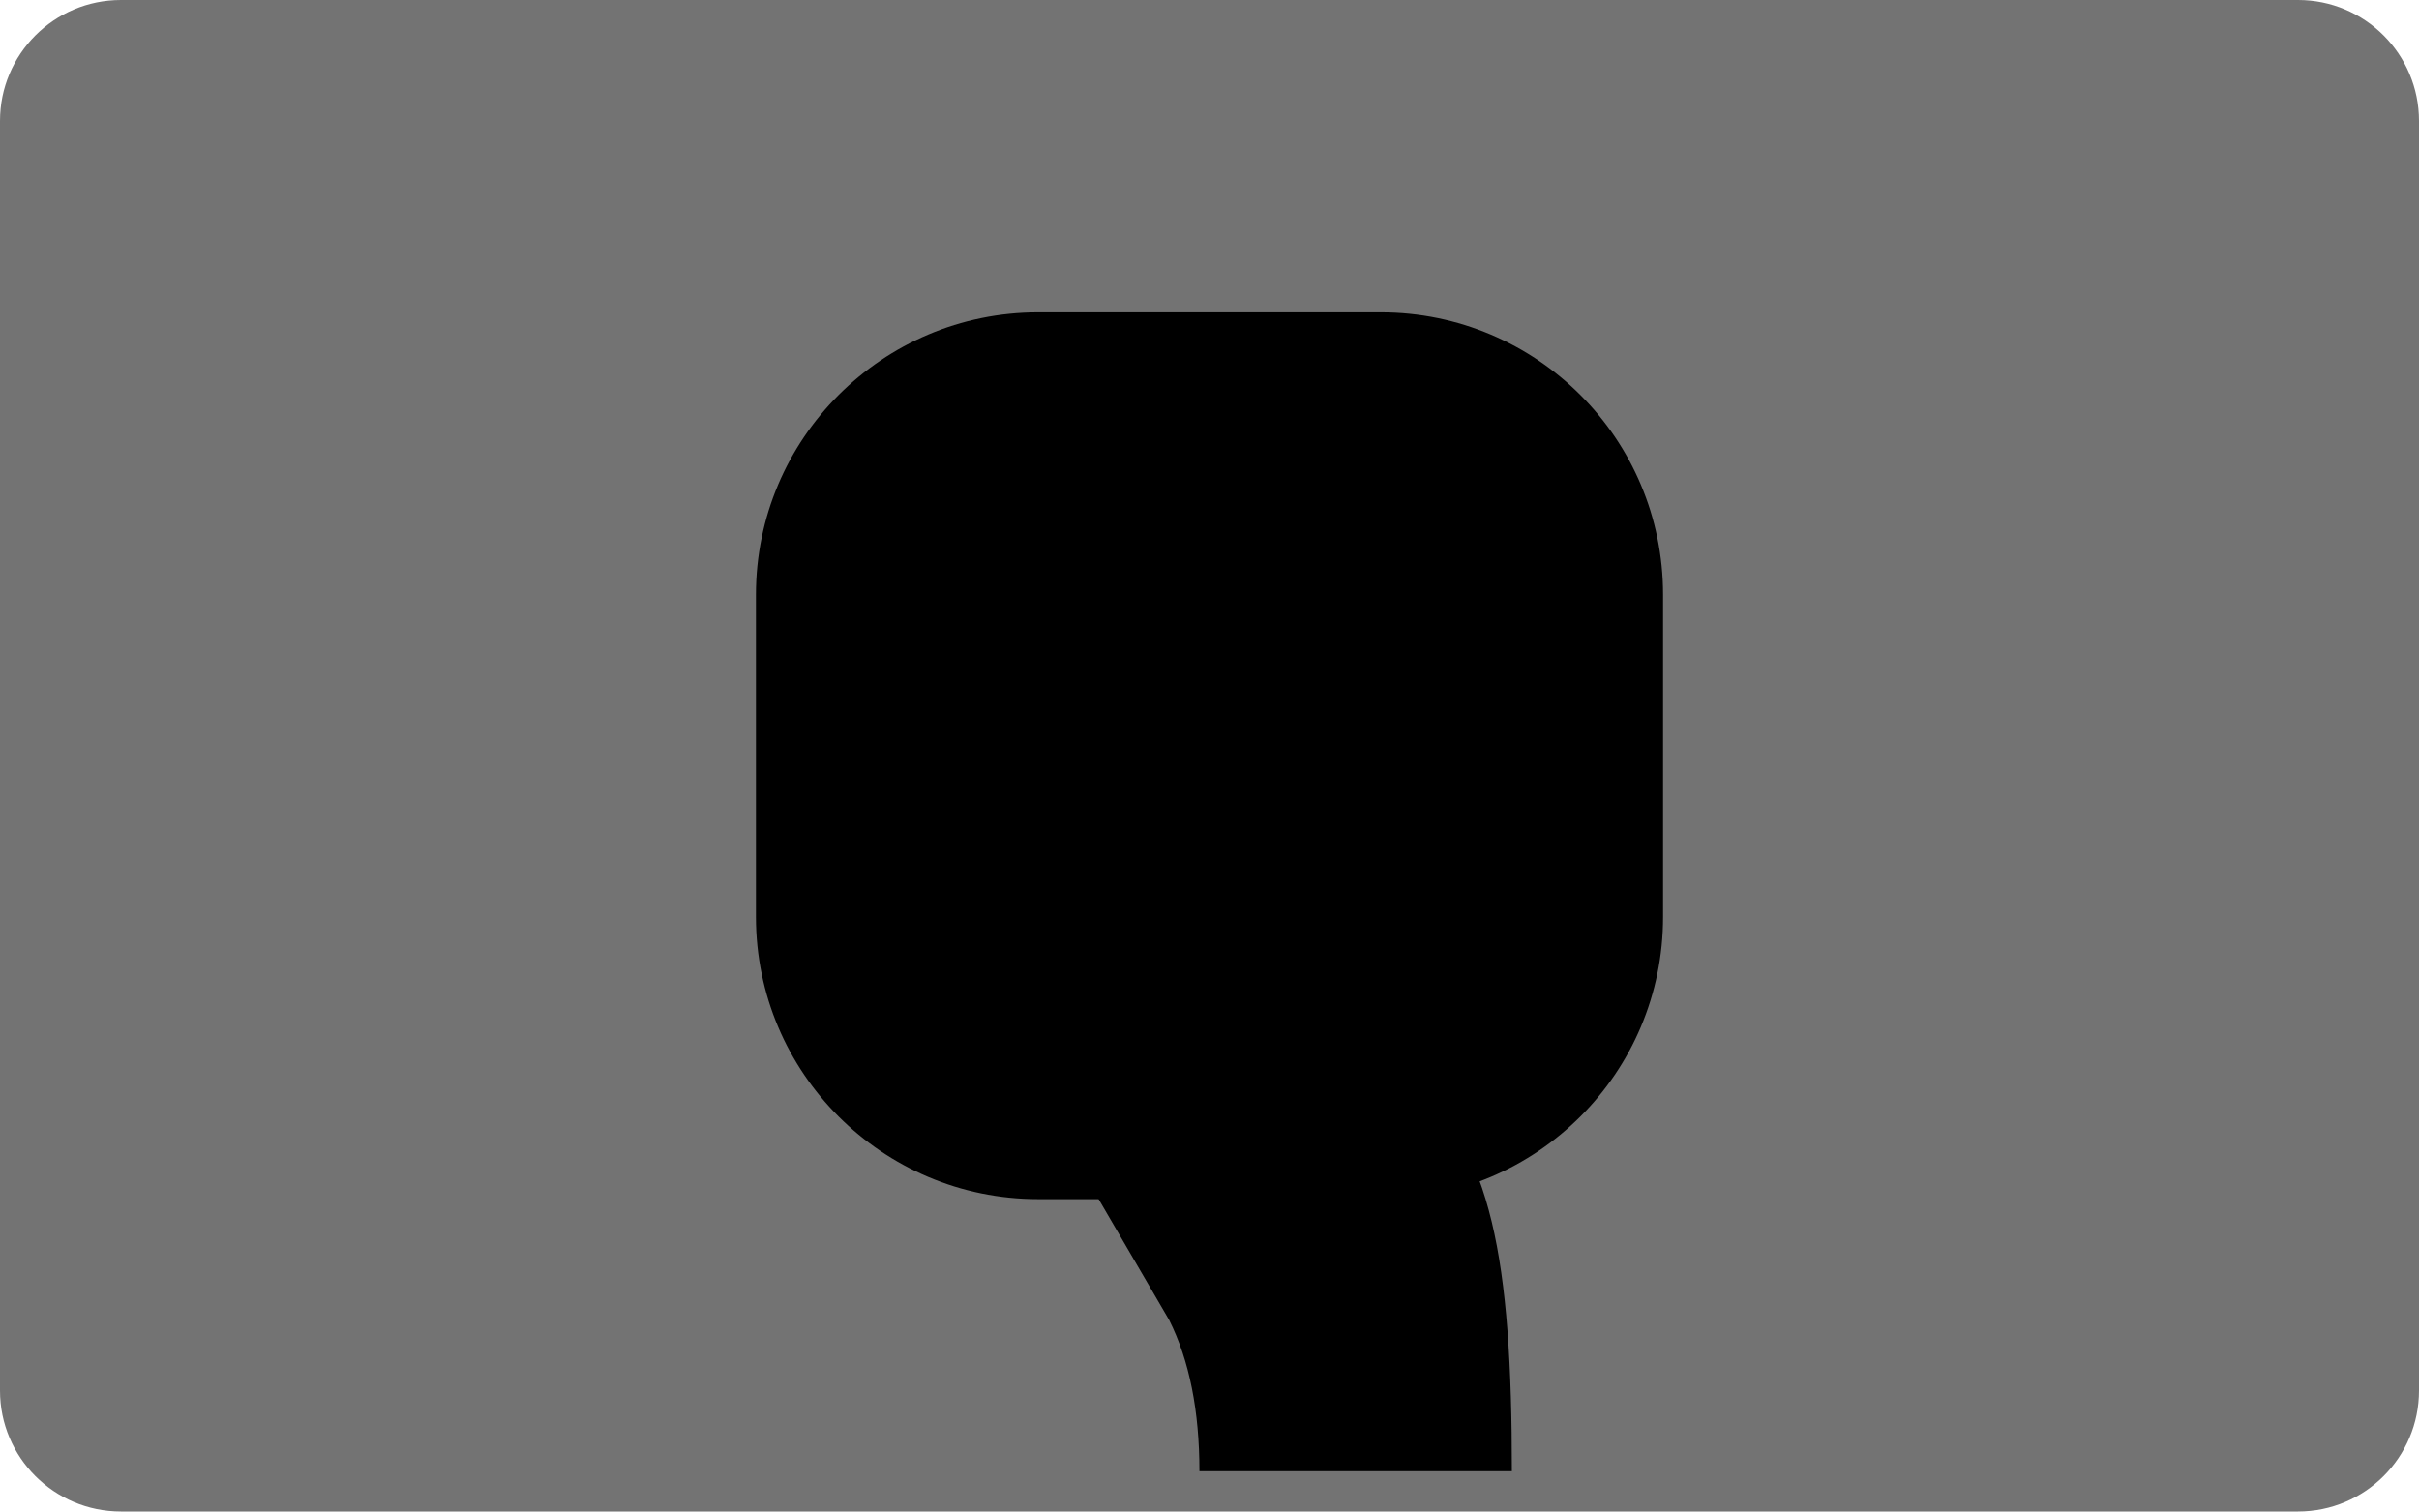
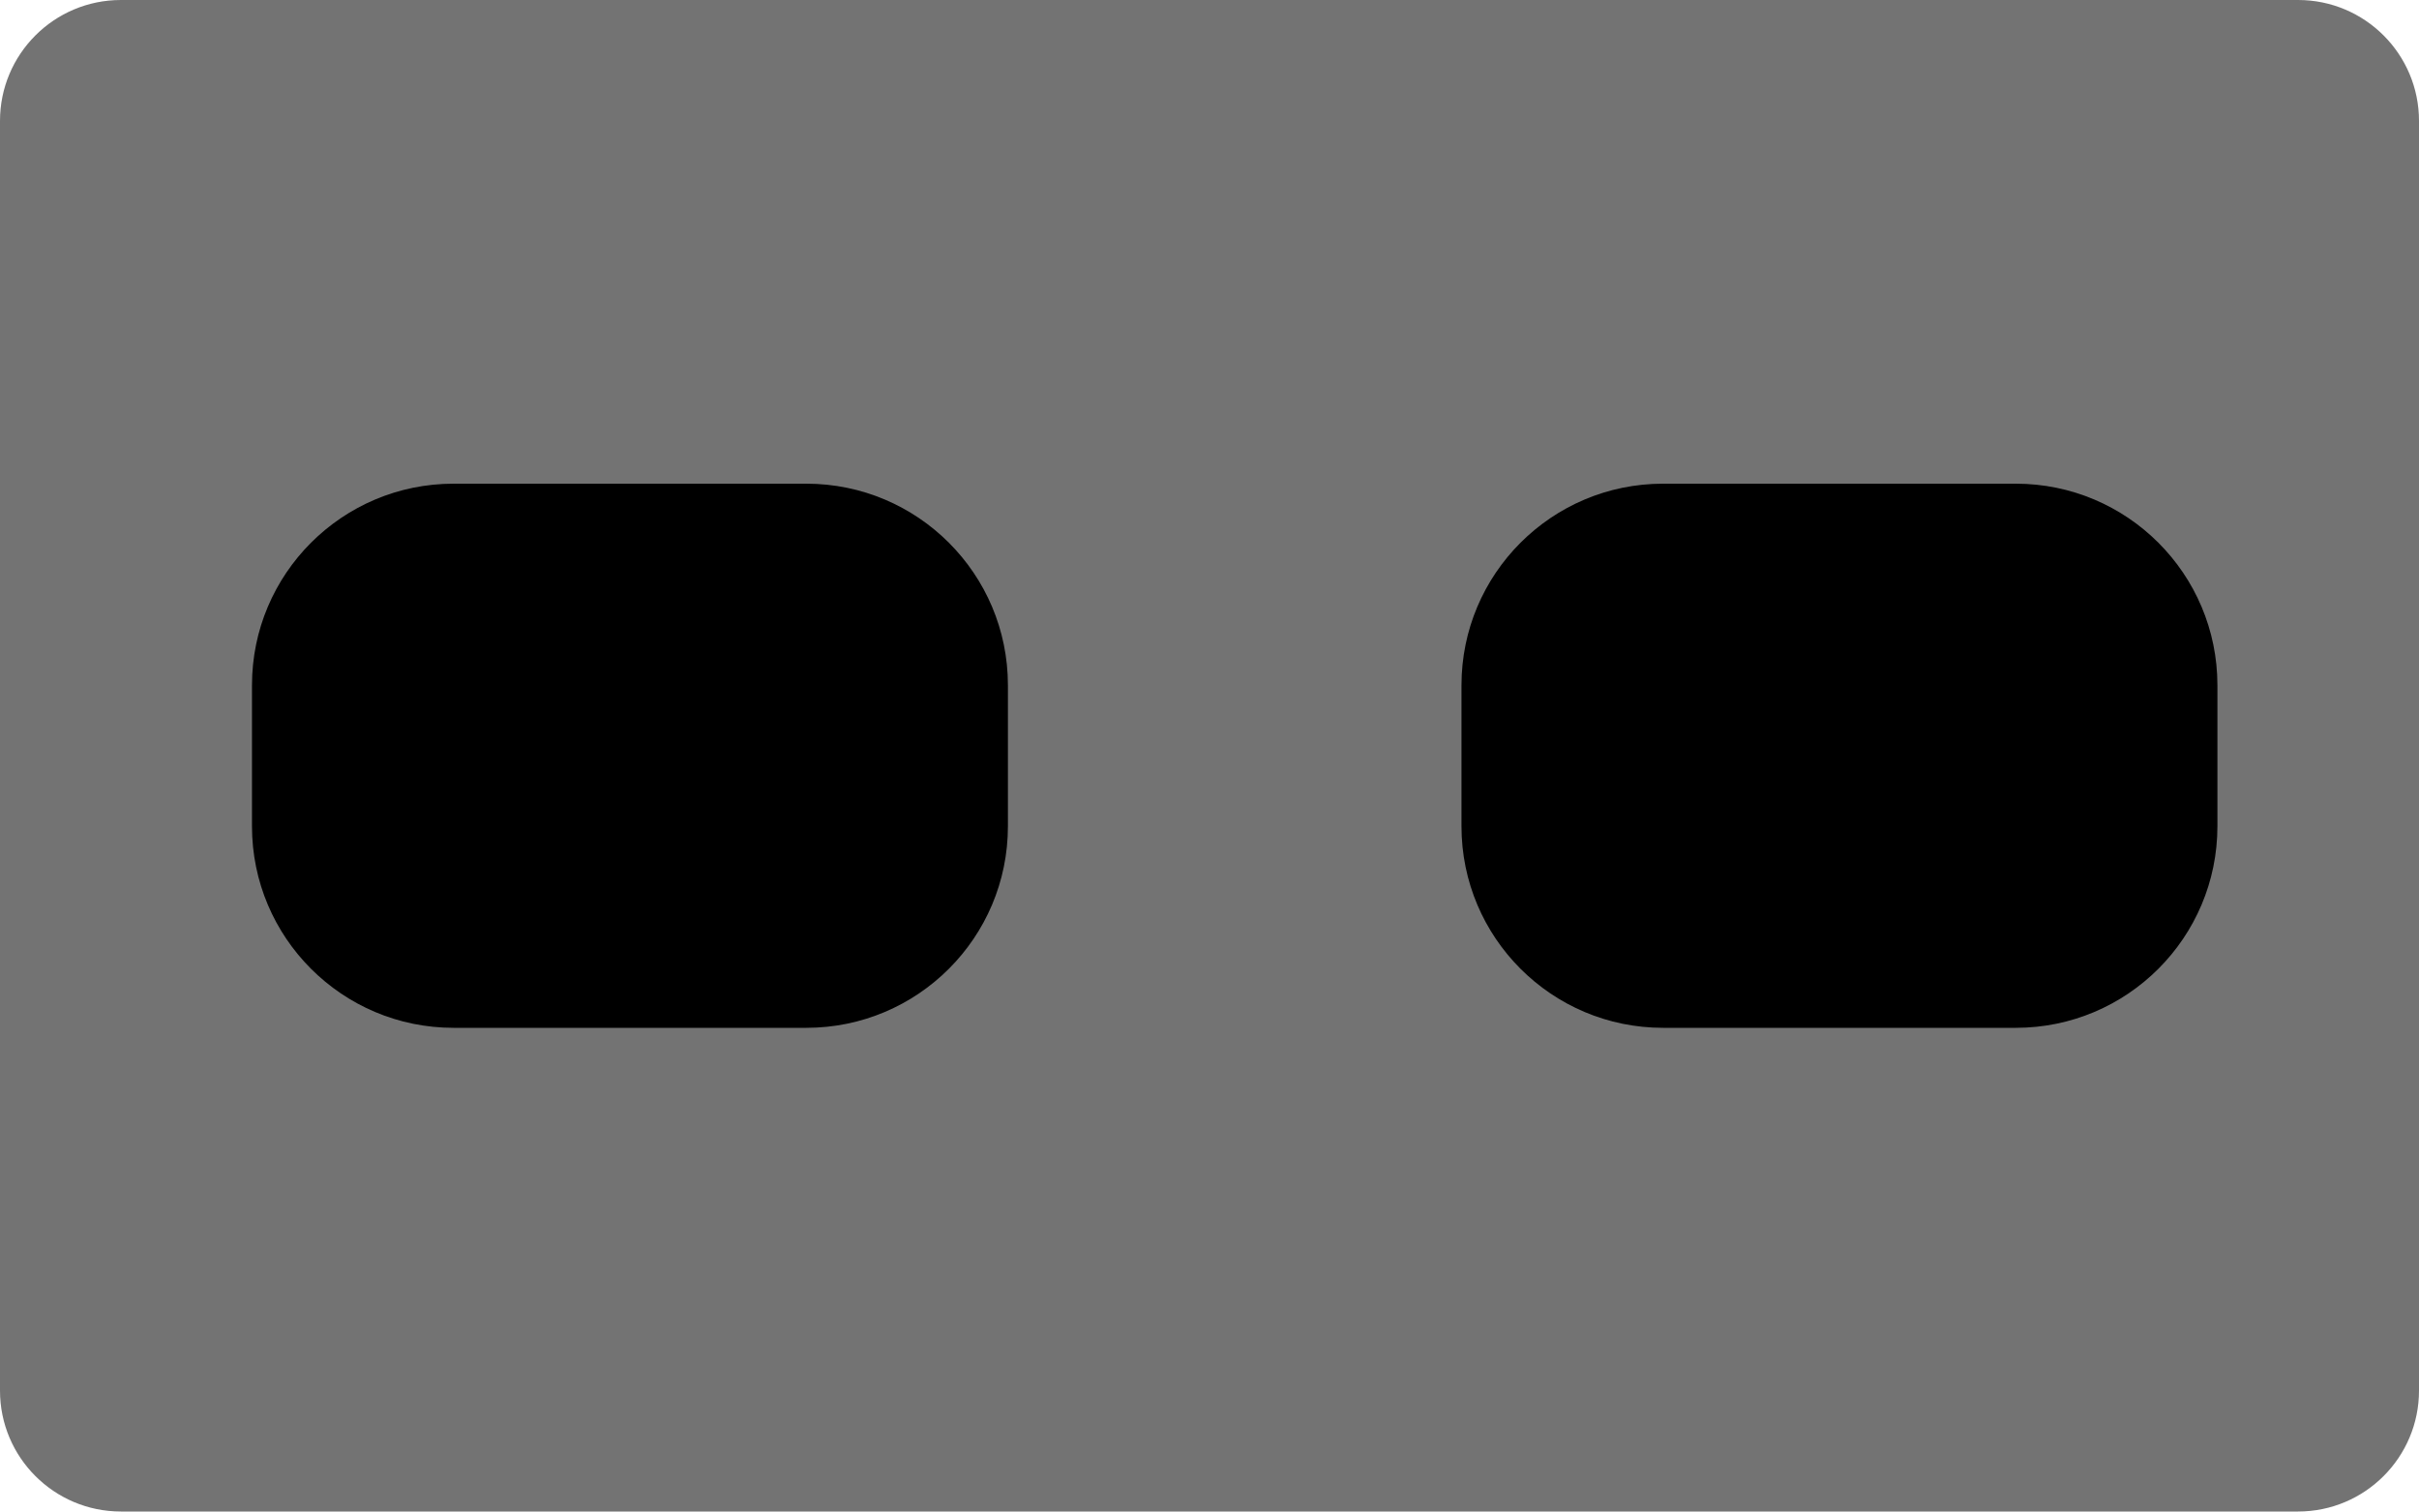
<svg xmlns="http://www.w3.org/2000/svg" viewBox="0 0 480 300">
-   <rect class="f-accent-soft" x="0" y="0" width="480" height="300" rx="24" opacity="0.55" />
-   <rect class="f-soft s-ink" x="150" y="62" width="180" height="176" rx="56" stroke-width="3" />
-   <path class="s-ink" d="M150 118 H330" fill="none" stroke-width="2" stroke-linecap="round" />
-   <rect class="f-muted" x="226" y="70" width="28" height="10" rx="5" />
-   <circle class="f-paper s-ink" cx="240" cy="184" r="15" stroke-width="3" />
-   <circle class="f-accent anim-pulse" cx="240" cy="184" r="7" />
-   <circle class="s-hl anim-pulse" cx="240" cy="184" r="30" fill="none" stroke-width="3" opacity="0.7" />
-   <path class="f-soft s-ink" d="M300 292 C300 250 296 228 280 214 C270 205 258 205 252 214 L246 222 C242 210 228 206 220 214 C214 220 214 230 218 238 L232 262 C236 270 238 280 238 292 Z" stroke-width="3" stroke-linejoin="round" />
-   <circle class="f-ok anim-pulse" cx="240" cy="96" r="6" />
-   <path class="s-hl" d="M216 96 h-14 M264 96 h14 M240 76 v-10" fill="none" stroke-width="3" stroke-linecap="round" />
+   <rect class="f-accent-soft" width="480" height="300" rx="24" opacity="0.55" />
+   <rect class="f-soft s-ink" x="50" y="96" width="150" height="108" rx="40" stroke-width="3" />
+   <path class="s-ink" d="M52 126 H198" fill="none" stroke-width="2" stroke-linecap="round" stroke-linejoin="round" />
+   <rect class="f-muted" x="100" y="100" width="50" height="8" rx="4" />
+   <circle class="f-paper s-ink" cx="125" cy="168" r="13" stroke-width="3" />
+   <circle class="f-accent anim-pulse" cx="125" cy="168" r="6" />
+   <circle class="s-hl anim-pulse" cx="125" cy="168" r="25" fill="none" stroke-width="3" />
+   <path class="s-hl anim-nudge" d="M214 150 H260 M246 137 L260 150 L246 163" fill="none" stroke-width="3" stroke-linecap="round" stroke-linejoin="round" />
+   <rect class="f-soft s-ink" x="290" y="96" width="150" height="108" rx="40" stroke-width="3" />
+   <path class="s-ink" d="M292 126 H438" fill="none" stroke-width="2" stroke-linecap="round" stroke-linejoin="round" />
+   <rect class="f-paper s-ink" x="340" y="100" width="50" height="8" rx="4" stroke-width="1.5" />
+   <circle class="f-paper s-ink" cx="365" cy="150" r="6" stroke-width="2" />
+   <circle class="s-hl anim-pulse" cx="365" cy="150" r="16" fill="none" stroke-width="3" />
+   <path class="s-hl" d="M365 120 V112 M392 150 H400 M338 150 H330 M384 128 L390 122 M346 128 L340 122" fill="none" stroke-width="2.5" stroke-linecap="round" stroke-linejoin="round" />
</svg>
